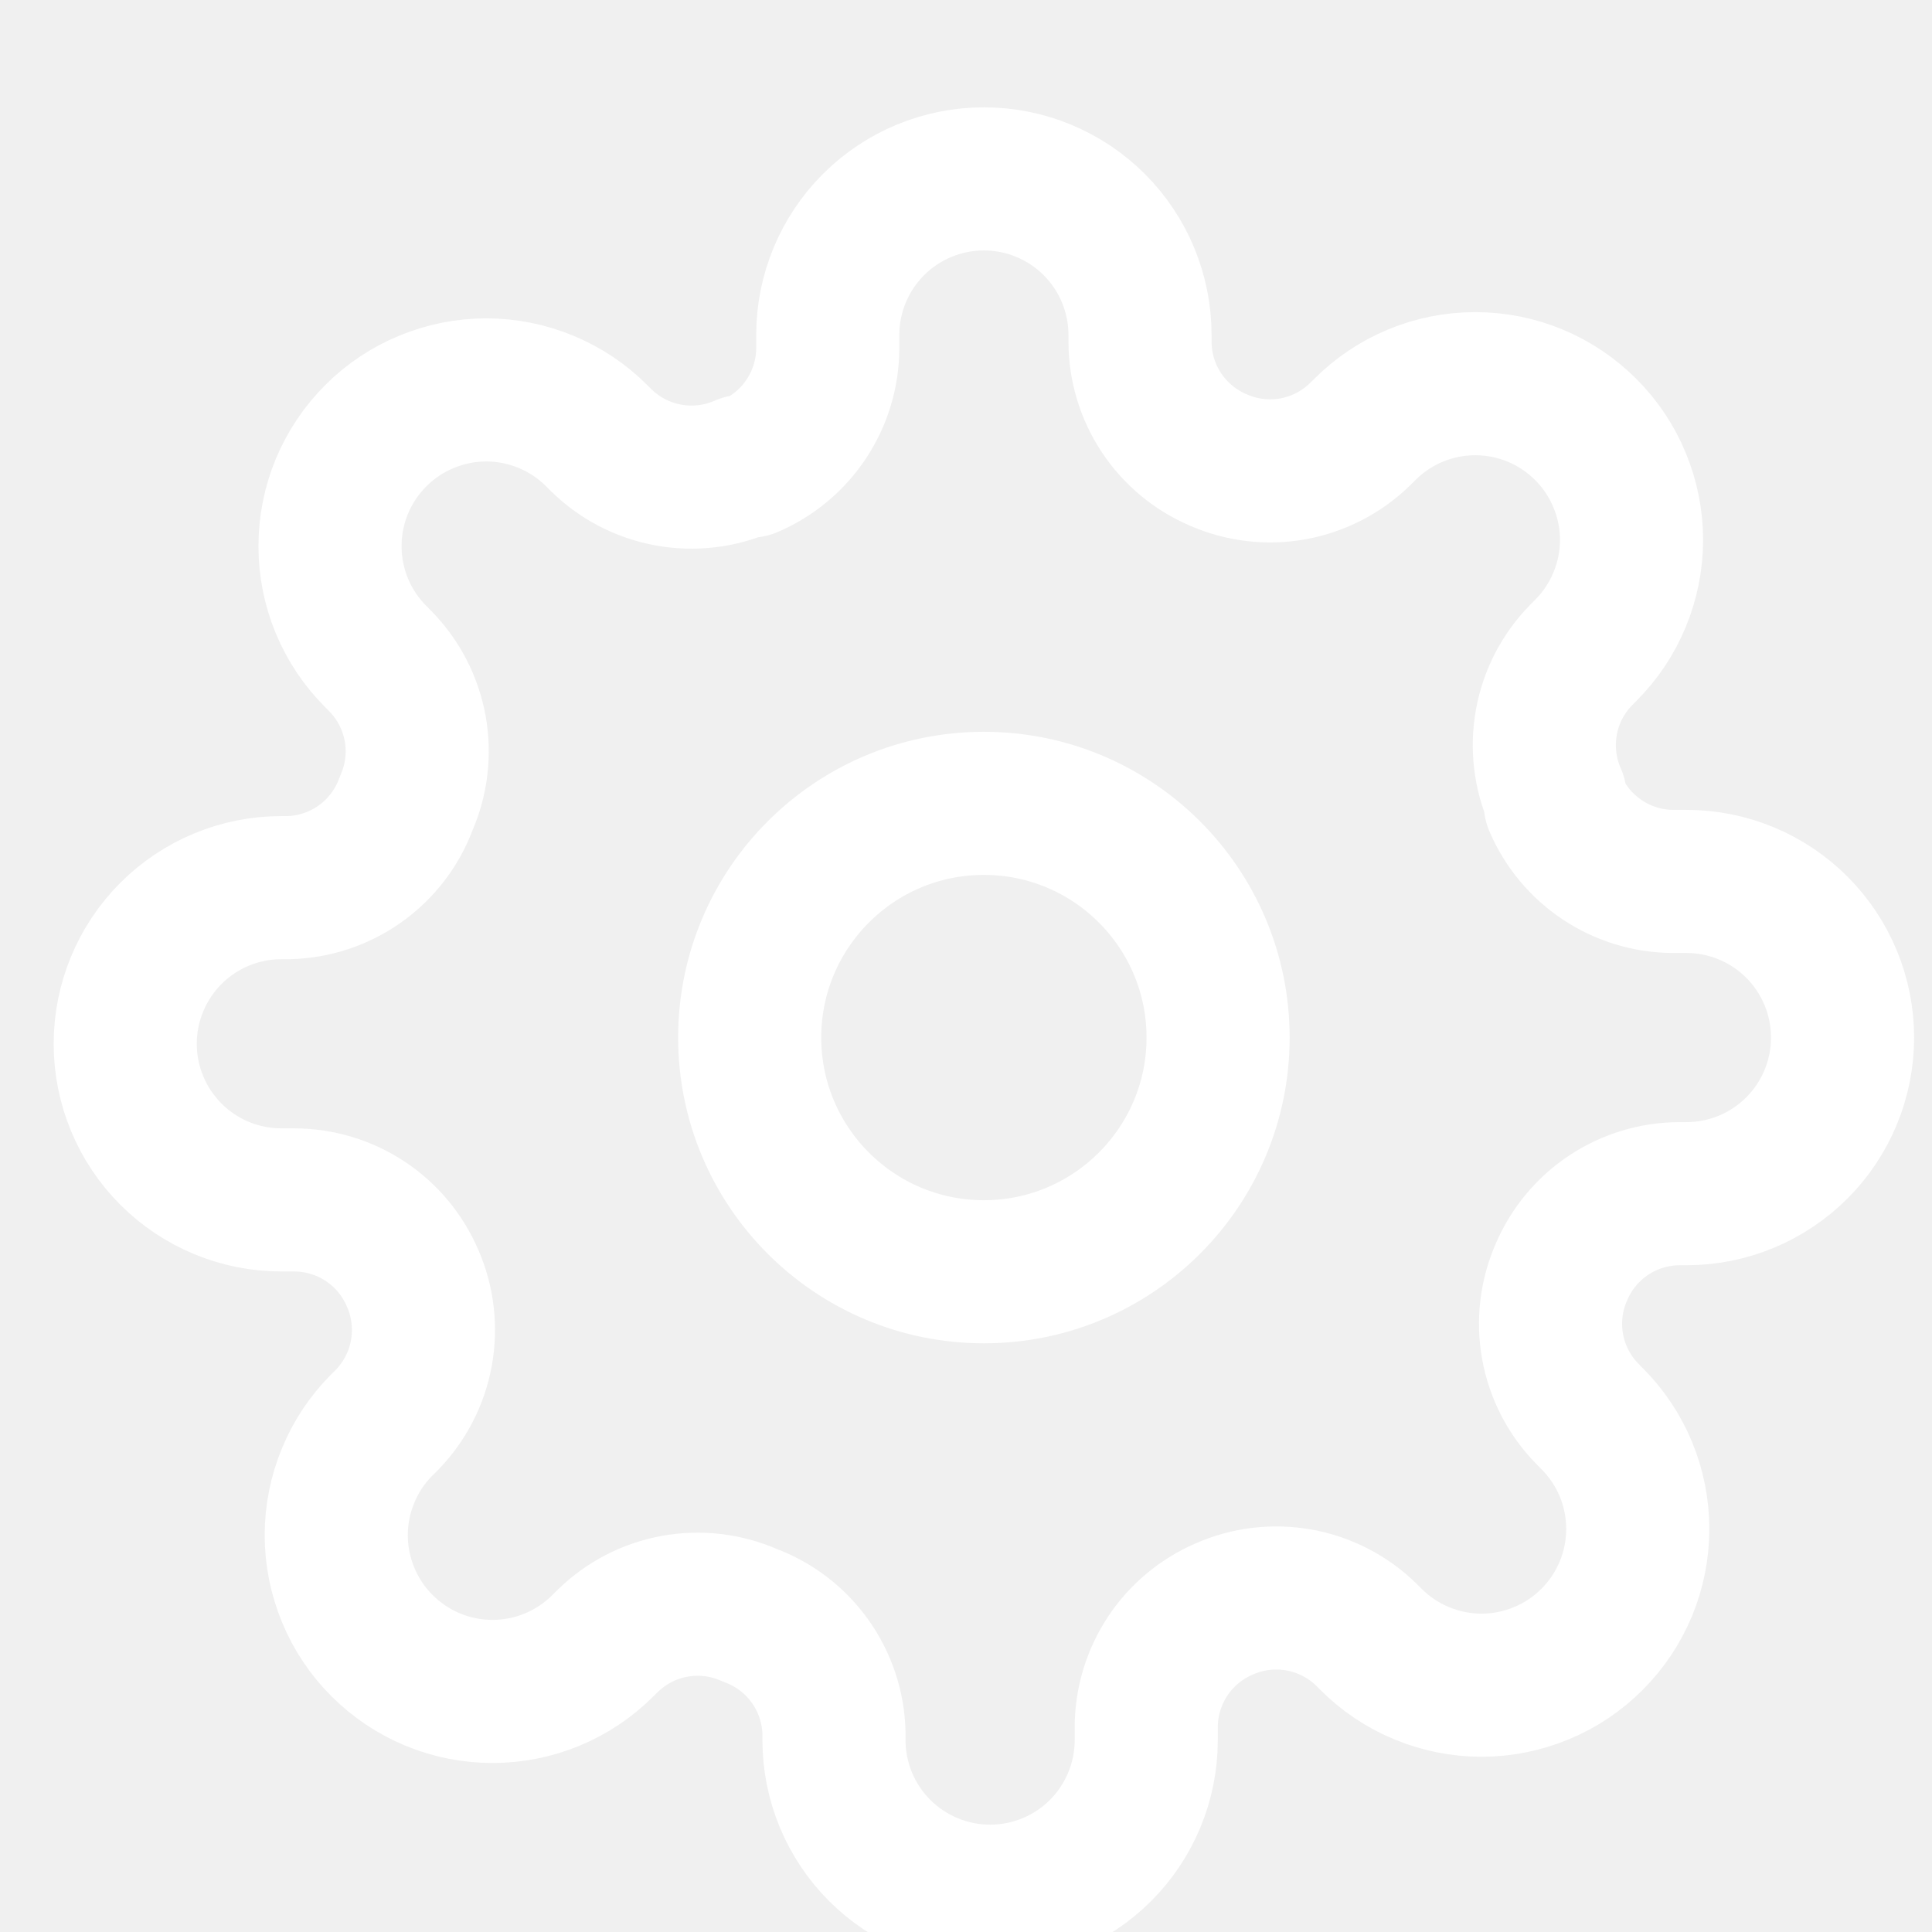
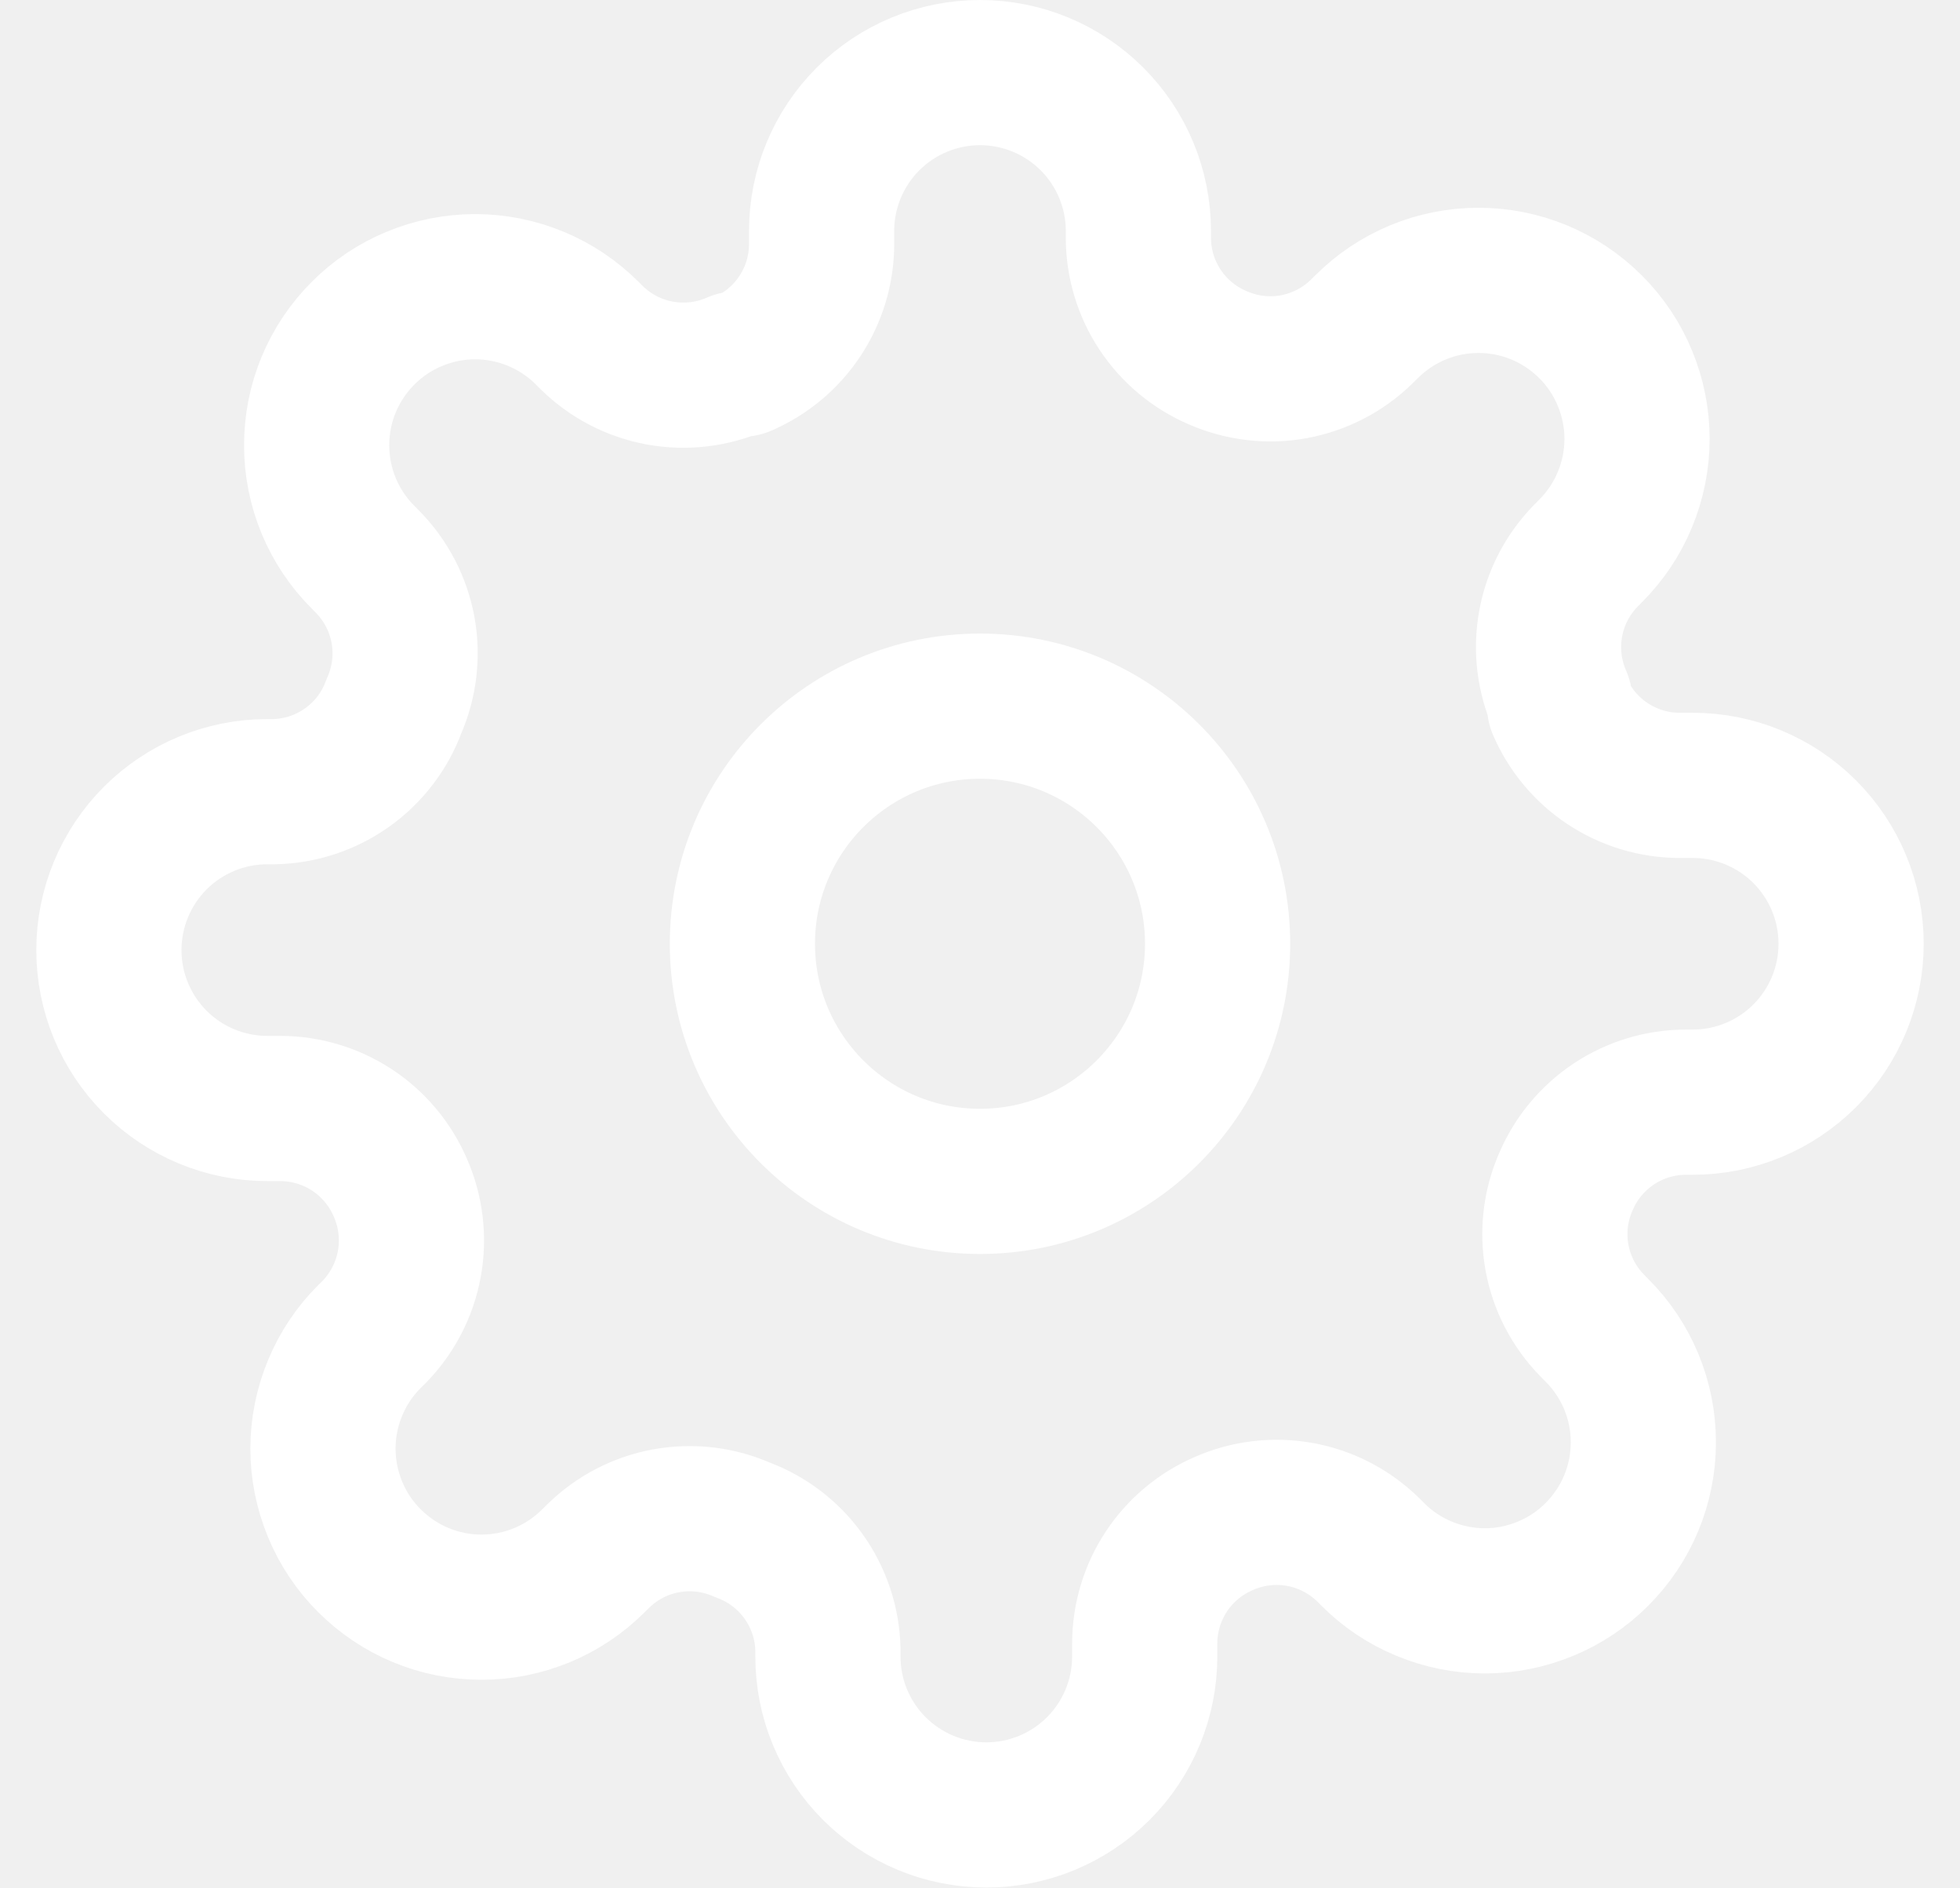
- <svg xmlns="http://www.w3.org/2000/svg" width="25" height="25" viewBox="0 0 27 24" fill="none">
-   <path d="M13.75 16.273C15.557 16.273 17.023 14.807 17.023 13C17.023 11.193 15.557 9.727 13.75 9.727C11.942 9.727 10.477 11.193 10.477 13C10.477 14.807 11.942 16.273 13.75 16.273Z" stroke="white" stroke-width="2" stroke-linecap="round" stroke-linejoin="round" />
-   <path d="M21.823 16.273C21.677 16.602 21.634 16.967 21.698 17.321C21.762 17.674 21.931 18.001 22.183 18.258L22.248 18.324C22.451 18.526 22.612 18.767 22.722 19.032C22.832 19.297 22.888 19.581 22.888 19.867C22.888 20.154 22.832 20.438 22.722 20.703C22.612 20.968 22.451 21.208 22.248 21.411C22.046 21.614 21.805 21.775 21.54 21.884C21.275 21.994 20.991 22.051 20.704 22.051C20.418 22.051 20.134 21.994 19.869 21.884C19.604 21.775 19.363 21.614 19.161 21.411L19.096 21.346C18.838 21.094 18.512 20.925 18.158 20.861C17.804 20.797 17.439 20.84 17.11 20.985C16.787 21.124 16.512 21.353 16.318 21.646C16.125 21.939 16.02 22.282 16.019 22.633V22.818C16.019 23.397 15.789 23.952 15.38 24.361C14.971 24.77 14.416 25 13.837 25C13.259 25 12.704 24.77 12.294 24.361C11.885 23.952 11.655 23.397 11.655 22.818V22.72C11.647 22.359 11.53 22.009 11.32 21.715C11.11 21.421 10.816 21.197 10.477 21.073C10.148 20.927 9.783 20.884 9.429 20.948C9.075 21.012 8.749 21.181 8.492 21.433L8.426 21.498C8.224 21.701 7.983 21.862 7.718 21.972C7.453 22.082 7.169 22.138 6.883 22.138C6.596 22.138 6.312 22.082 6.047 21.972C5.782 21.862 5.542 21.701 5.339 21.498C5.136 21.296 4.975 21.055 4.866 20.79C4.756 20.525 4.699 20.241 4.699 19.954C4.699 19.668 4.756 19.384 4.866 19.119C4.975 18.854 5.136 18.613 5.339 18.411L5.405 18.346C5.656 18.088 5.825 17.762 5.889 17.408C5.953 17.054 5.91 16.689 5.765 16.36C5.626 16.037 5.397 15.762 5.104 15.568C4.811 15.374 4.468 15.271 4.117 15.269H3.932C3.353 15.269 2.798 15.039 2.389 14.63C1.98 14.221 1.75 13.666 1.75 13.087C1.75 12.509 1.98 11.954 2.389 11.544C2.798 11.135 3.353 10.905 3.932 10.905H4.03C4.391 10.897 4.741 10.78 5.035 10.57C5.329 10.36 5.553 10.066 5.677 9.727C5.822 9.398 5.866 9.033 5.802 8.679C5.737 8.325 5.569 7.999 5.317 7.742L5.252 7.676C5.049 7.474 4.888 7.233 4.778 6.968C4.668 6.703 4.612 6.419 4.612 6.133C4.612 5.846 4.668 5.562 4.778 5.297C4.888 5.032 5.049 4.792 5.252 4.589C5.454 4.386 5.695 4.225 5.96 4.116C6.225 4.006 6.509 3.949 6.795 3.949C7.082 3.949 7.366 4.006 7.631 4.116C7.896 4.225 8.136 4.386 8.339 4.589L8.405 4.655C8.662 4.906 8.988 5.075 9.342 5.139C9.696 5.203 10.061 5.16 10.39 5.015H10.477C10.8 4.876 11.075 4.647 11.269 4.354C11.463 4.061 11.567 3.718 11.568 3.367V3.182C11.568 2.603 11.798 2.048 12.207 1.639C12.616 1.23 13.171 1 13.75 1C14.329 1 14.884 1.23 15.293 1.639C15.702 2.048 15.932 2.603 15.932 3.182V3.28C15.933 3.631 16.037 3.974 16.231 4.267C16.425 4.559 16.7 4.789 17.023 4.927C17.352 5.072 17.717 5.116 18.071 5.052C18.424 4.987 18.751 4.819 19.008 4.567L19.074 4.502C19.276 4.299 19.517 4.138 19.782 4.028C20.047 3.918 20.331 3.862 20.617 3.862C20.904 3.862 21.188 3.918 21.453 4.028C21.718 4.138 21.958 4.299 22.161 4.502C22.364 4.704 22.525 4.945 22.634 5.21C22.744 5.475 22.801 5.759 22.801 6.045C22.801 6.332 22.744 6.616 22.634 6.881C22.525 7.146 22.364 7.386 22.161 7.589L22.096 7.655C21.844 7.912 21.675 8.238 21.611 8.592C21.547 8.946 21.59 9.311 21.735 9.64V9.727C21.874 10.05 22.103 10.325 22.396 10.519C22.689 10.713 23.032 10.817 23.383 10.818H23.568C24.147 10.818 24.702 11.048 25.111 11.457C25.52 11.866 25.75 12.421 25.75 13C25.75 13.579 25.52 14.134 25.111 14.543C24.702 14.952 24.147 15.182 23.568 15.182H23.47C23.119 15.183 22.776 15.287 22.483 15.481C22.191 15.675 21.961 15.95 21.823 16.273V16.273Z" stroke="white" stroke-width="2" stroke-linecap="round" stroke-linejoin="round" />
+ <svg xmlns="http://www.w3.org/2000/svg" width="27" height="26" viewBox="0 0 27 26" fill="none">
+   <path d="M13.5 16.273C15.307 16.273 16.773 14.807 16.773 13C16.773 11.193 15.307 9.727 13.5 9.727C11.692 9.727 10.227 11.193 10.227 13C10.227 14.807 11.692 16.273 13.5 16.273Z" stroke="white" stroke-width="2" stroke-linecap="round" stroke-linejoin="round" />
+   <path d="M21.573 16.273C21.427 16.602 21.384 16.967 21.448 17.321C21.512 17.674 21.681 18.001 21.933 18.258L21.998 18.324C22.201 18.526 22.362 18.767 22.472 19.032C22.582 19.297 22.638 19.581 22.638 19.867C22.638 20.154 22.582 20.438 22.472 20.703C22.362 20.968 22.201 21.208 21.998 21.411C21.796 21.614 21.555 21.775 21.29 21.884C21.025 21.994 20.741 22.051 20.454 22.051C20.168 22.051 19.884 21.994 19.619 21.884C19.354 21.775 19.113 21.614 18.911 21.411L18.846 21.346C18.588 21.094 18.262 20.925 17.908 20.861C17.554 20.797 17.189 20.84 16.86 20.985C16.537 21.124 16.262 21.353 16.068 21.646C15.874 21.939 15.771 22.282 15.769 22.633V22.818C15.769 23.397 15.539 23.952 15.13 24.361C14.721 24.77 14.166 25 13.587 25C13.009 25 12.454 24.77 12.044 24.361C11.635 23.952 11.405 23.397 11.405 22.818V22.72C11.397 22.359 11.28 22.009 11.07 21.715C10.86 21.421 10.566 21.197 10.227 21.073C9.898 20.927 9.533 20.884 9.179 20.948C8.825 21.012 8.499 21.181 8.242 21.433L8.176 21.498C7.974 21.701 7.733 21.862 7.468 21.972C7.203 22.082 6.919 22.138 6.633 22.138C6.346 22.138 6.062 22.082 5.797 21.972C5.532 21.862 5.292 21.701 5.089 21.498C4.886 21.296 4.725 21.055 4.616 20.79C4.506 20.525 4.449 20.241 4.449 19.954C4.449 19.668 4.506 19.384 4.616 19.119C4.725 18.854 4.886 18.613 5.089 18.411L5.155 18.346C5.406 18.088 5.575 17.762 5.639 17.408C5.703 17.054 5.66 16.689 5.515 16.36C5.376 16.037 5.147 15.762 4.854 15.568C4.561 15.374 4.218 15.271 3.867 15.269H3.682C3.103 15.269 2.548 15.039 2.139 14.63C1.73 14.221 1.5 13.666 1.5 13.087C1.5 12.509 1.73 11.954 2.139 11.544C2.548 11.135 3.103 10.905 3.682 10.905H3.78C4.141 10.897 4.491 10.78 4.785 10.57C5.079 10.36 5.303 10.066 5.427 9.727C5.572 9.398 5.616 9.033 5.552 8.679C5.487 8.325 5.319 7.999 5.067 7.742L5.002 7.676C4.799 7.474 4.638 7.233 4.528 6.968C4.418 6.703 4.362 6.419 4.362 6.133C4.362 5.846 4.418 5.562 4.528 5.297C4.638 5.032 4.799 4.792 5.002 4.589C5.204 4.386 5.445 4.225 5.71 4.116C5.975 4.006 6.259 3.949 6.545 3.949C6.832 3.949 7.116 4.006 7.381 4.116C7.646 4.225 7.886 4.386 8.089 4.589L8.155 4.655C8.412 4.906 8.738 5.075 9.092 5.139C9.446 5.203 9.811 5.16 10.14 5.015H10.227C10.55 4.876 10.825 4.647 11.019 4.354C11.213 4.061 11.317 3.718 11.318 3.367V3.182C11.318 2.603 11.548 2.048 11.957 1.639C12.366 1.23 12.921 1 13.5 1C14.079 1 14.634 1.23 15.043 1.639C15.452 2.048 15.682 2.603 15.682 3.182V3.28C15.683 3.631 15.787 3.974 15.981 4.267C16.175 4.559 16.45 4.789 16.773 4.927C17.102 5.072 17.467 5.116 17.821 5.052C18.174 4.987 18.501 4.819 18.758 4.567L18.824 4.502C19.026 4.299 19.267 4.138 19.532 4.028C19.797 3.918 20.081 3.862 20.367 3.862C20.654 3.862 20.938 3.918 21.203 4.028C21.468 4.138 21.708 4.299 21.911 4.502C22.114 4.704 22.275 4.945 22.384 5.21C22.494 5.475 22.551 5.759 22.551 6.045C22.551 6.332 22.494 6.616 22.384 6.881C22.275 7.146 22.114 7.386 21.911 7.589L21.846 7.655C21.594 7.912 21.425 8.238 21.361 8.592C21.297 8.946 21.34 9.311 21.485 9.64V9.727C21.624 10.05 21.853 10.325 22.146 10.519C22.439 10.713 22.782 10.817 23.133 10.818H23.318C23.897 10.818 24.452 11.048 24.861 11.457C25.27 11.866 25.5 12.421 25.5 13C25.5 13.579 25.27 14.134 24.861 14.543C24.452 14.952 23.897 15.182 23.318 15.182H23.22C22.869 15.183 22.526 15.287 22.233 15.481C21.941 15.675 21.711 15.95 21.573 16.273V16.273Z" stroke="white" stroke-width="2" stroke-linecap="round" stroke-linejoin="round" />
</svg>
